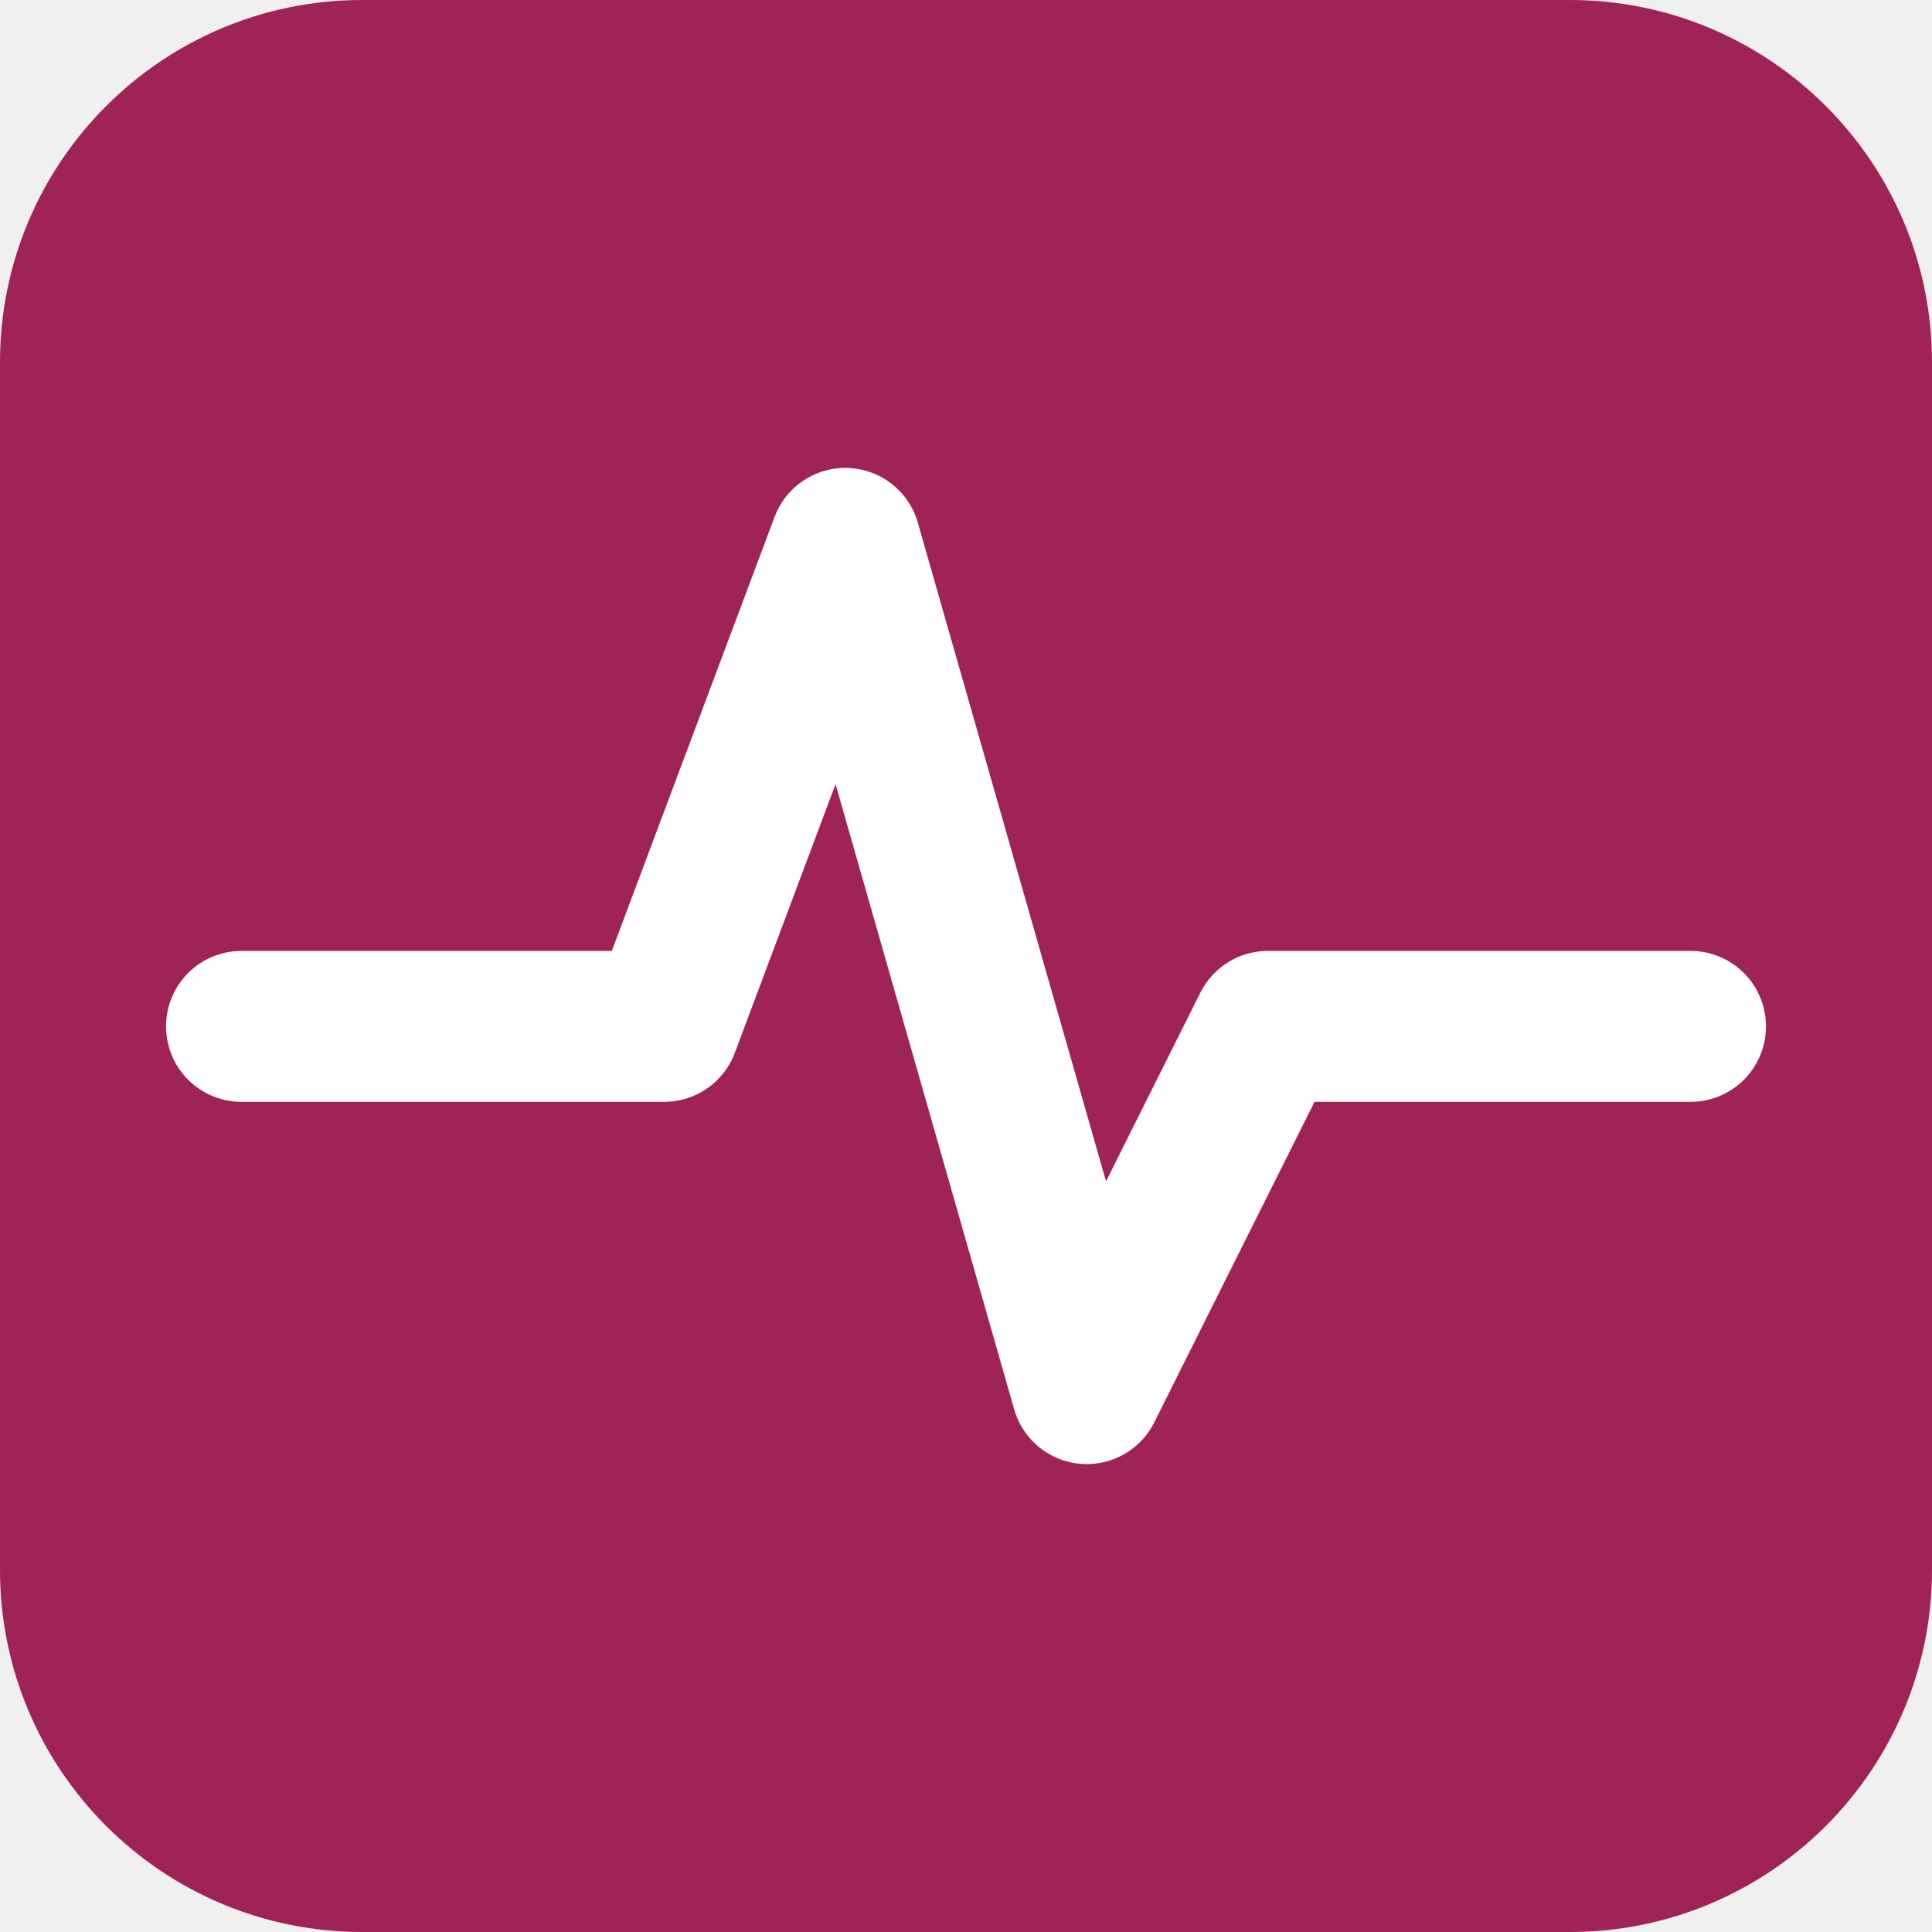
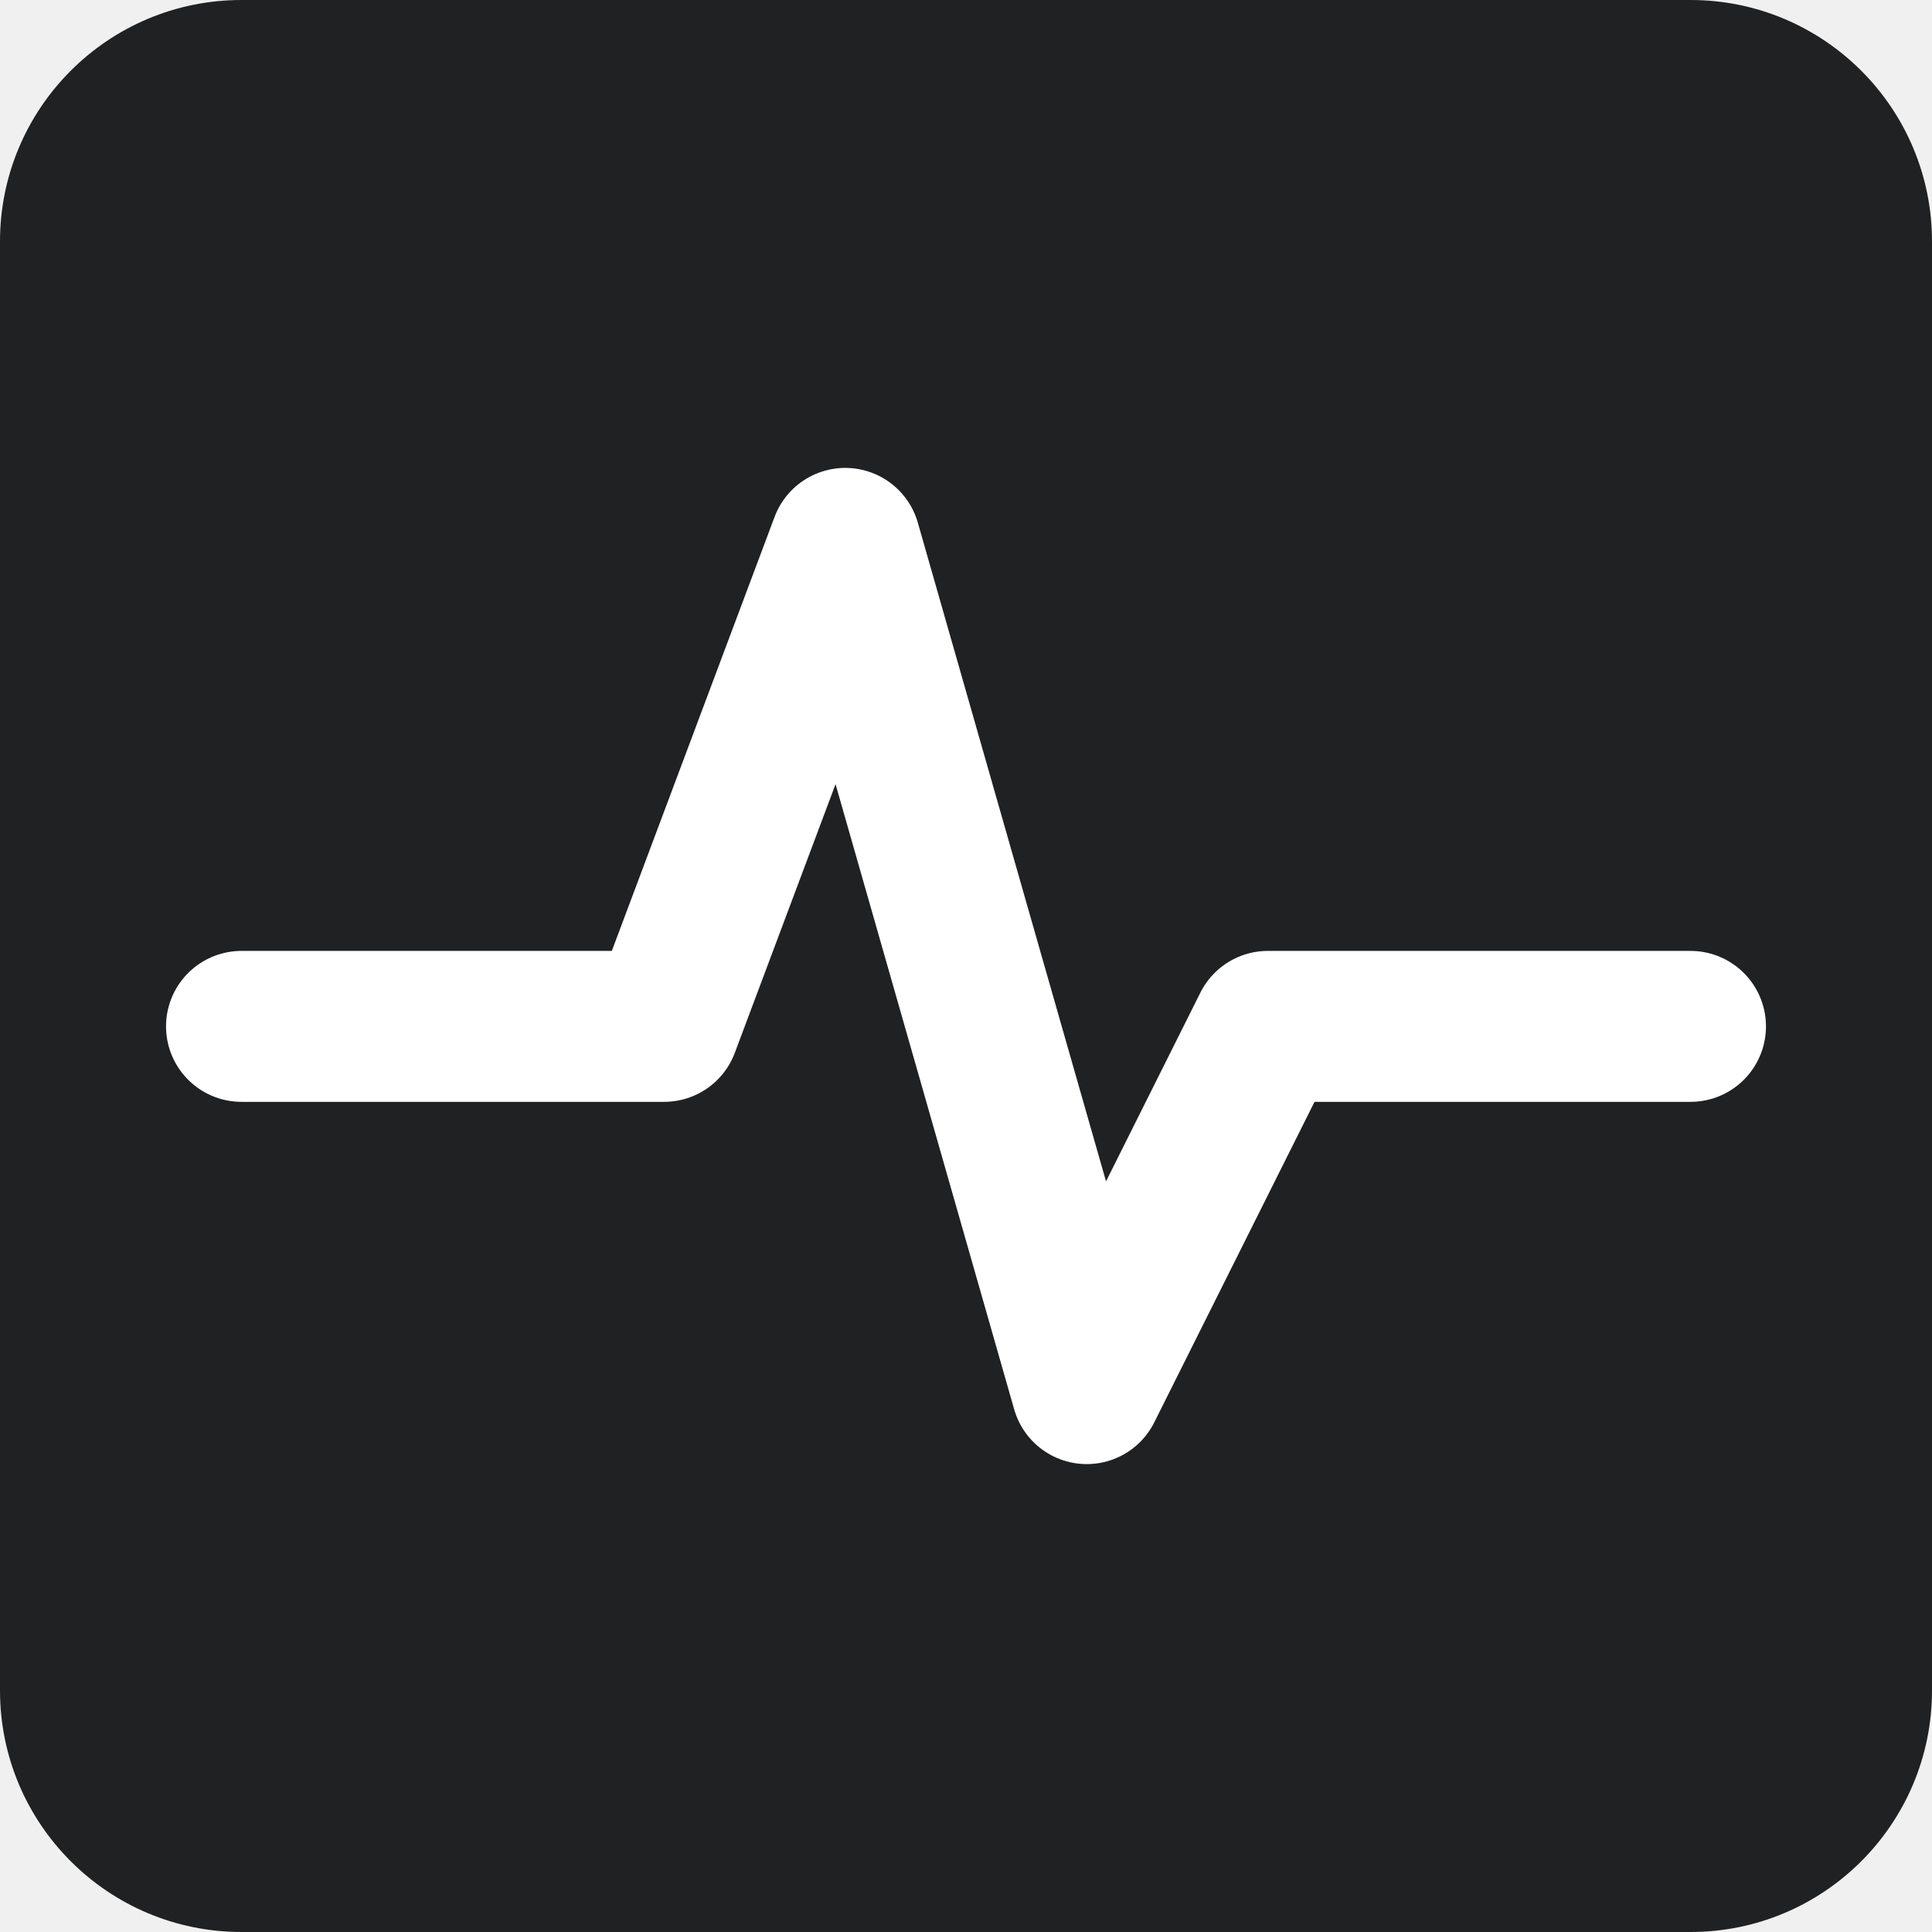
<svg xmlns="http://www.w3.org/2000/svg" viewBox="0 0 64 64" width="64" height="64">
-   <rect width="64" height="64" rx="12" fill="#a02358" />
+   <rect width="64" height="64" rx="8" fill="#202122" />
  <path d="M8 34h14l6-16 8 28 6-12h14" fill="none" stroke="#ffffff" stroke-width="5" stroke-linecap="round" stroke-linejoin="round" />
</svg>
